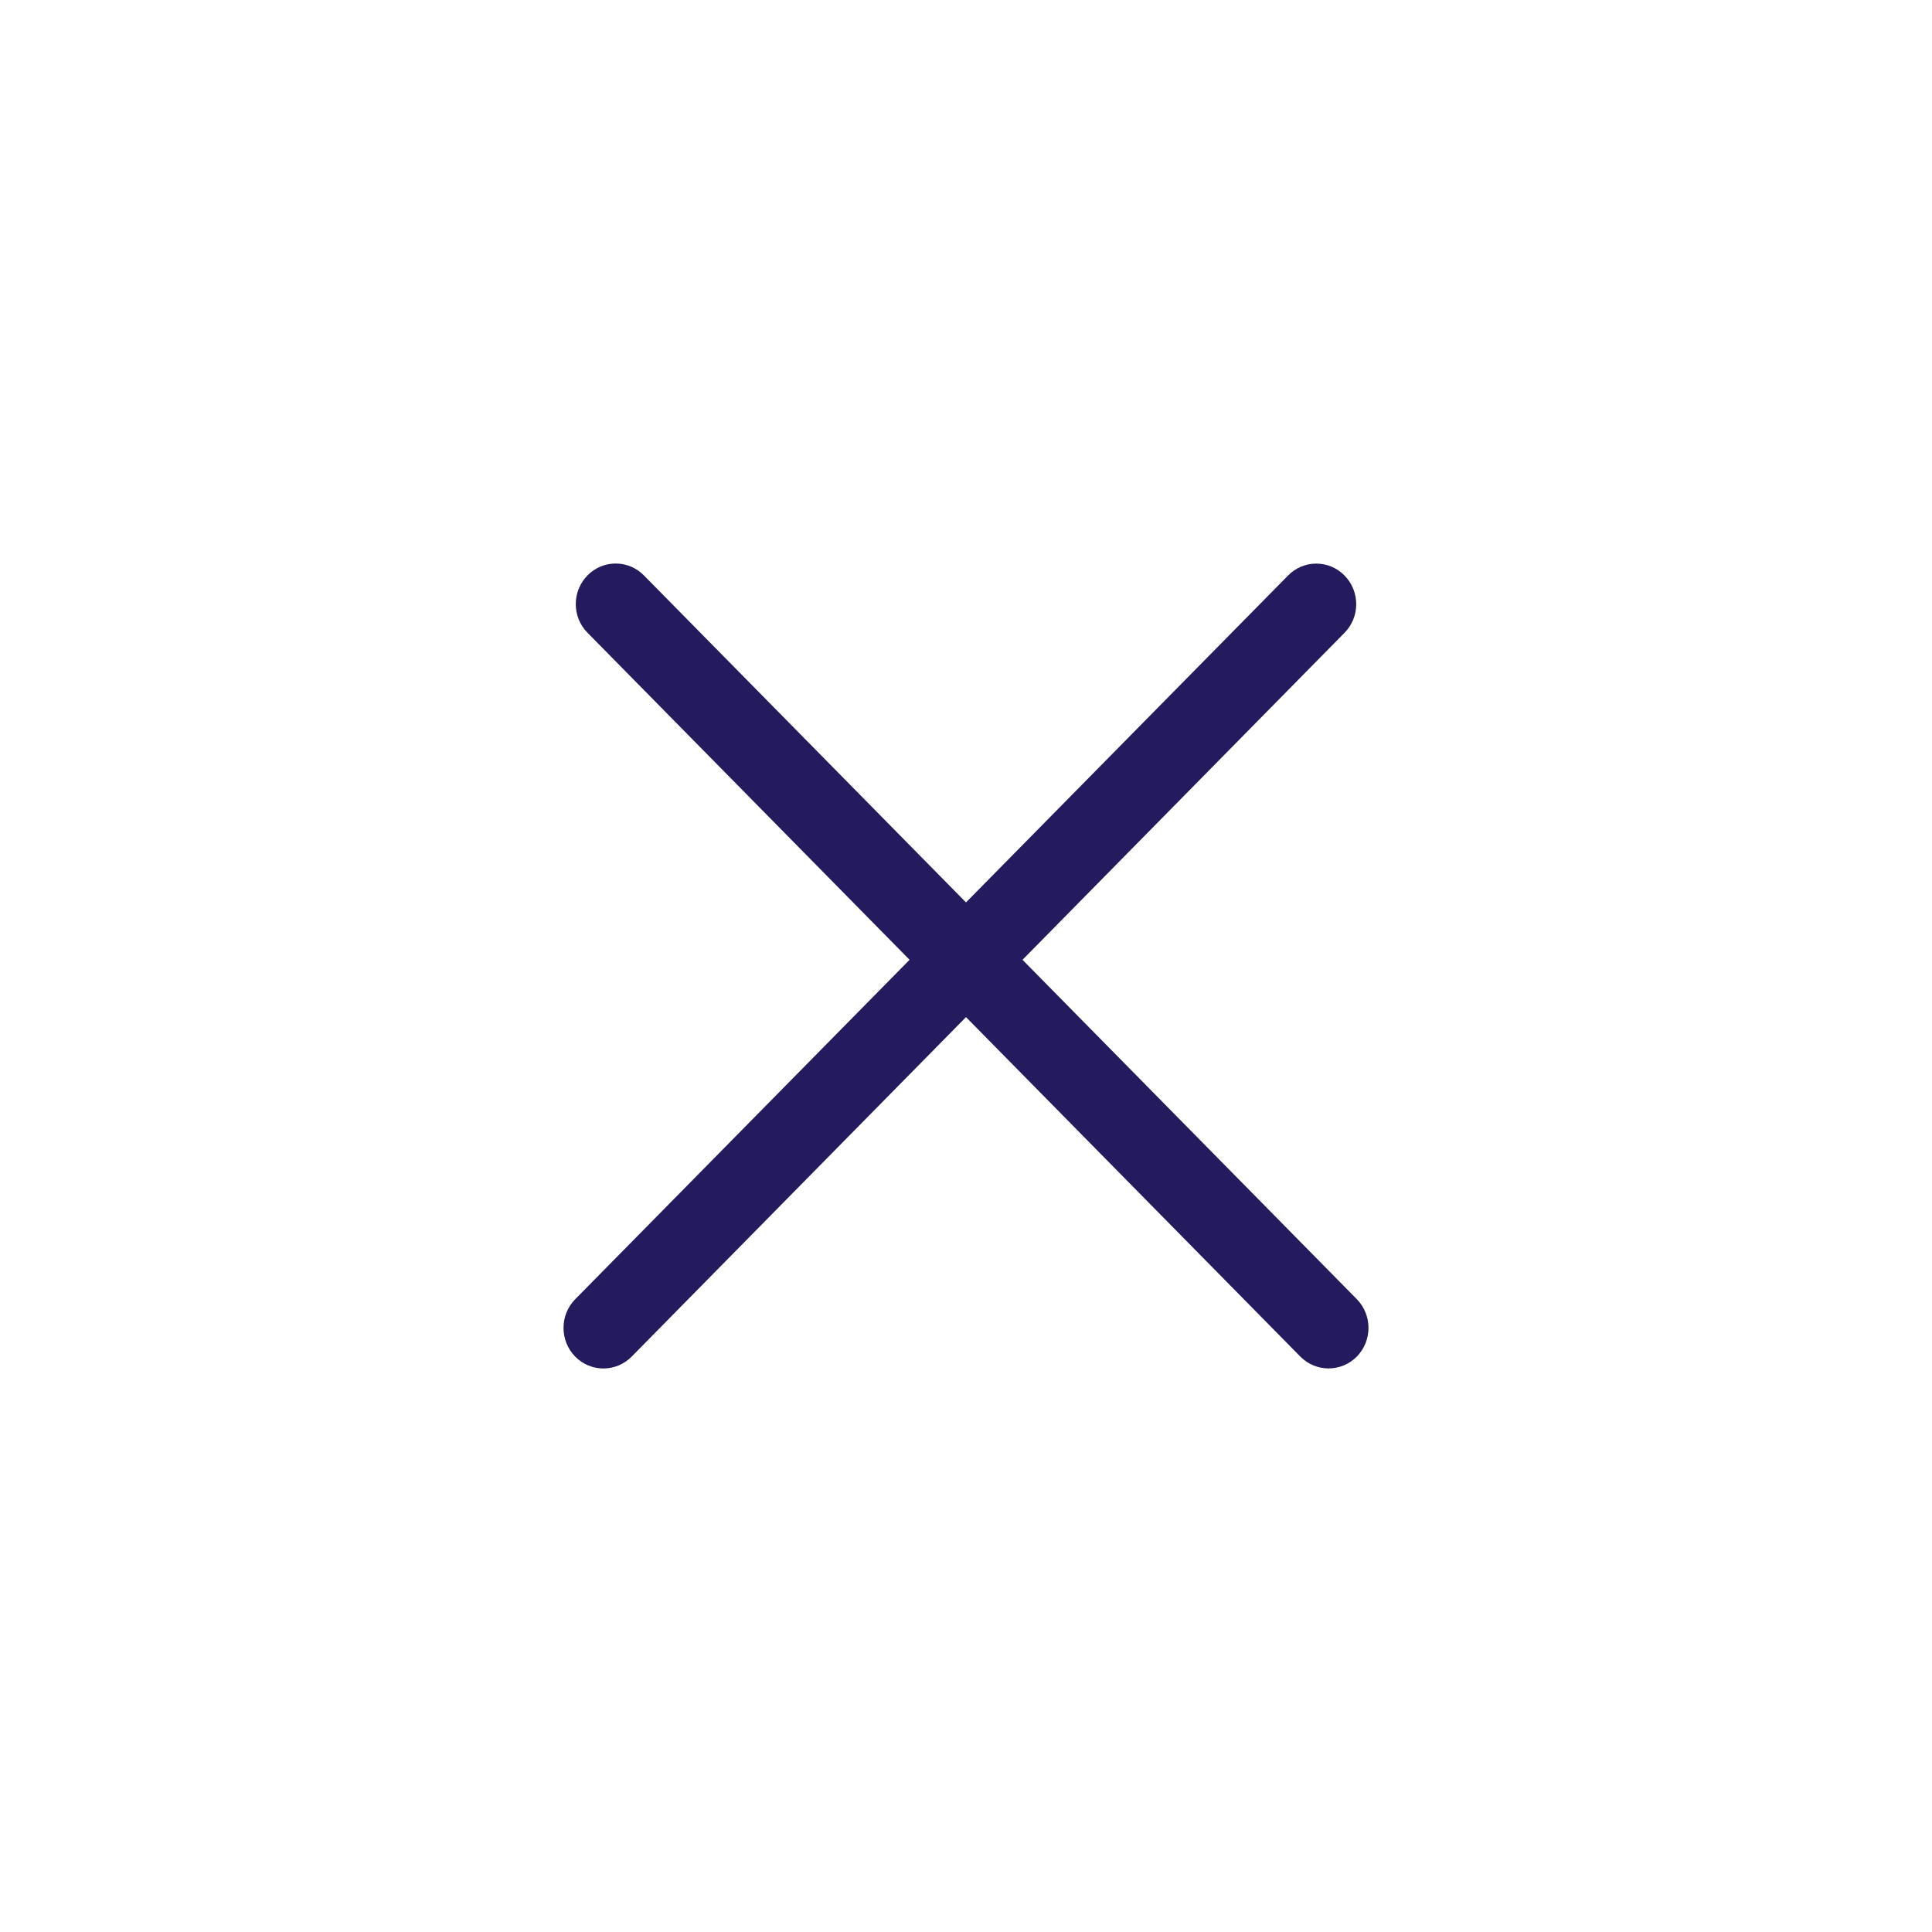
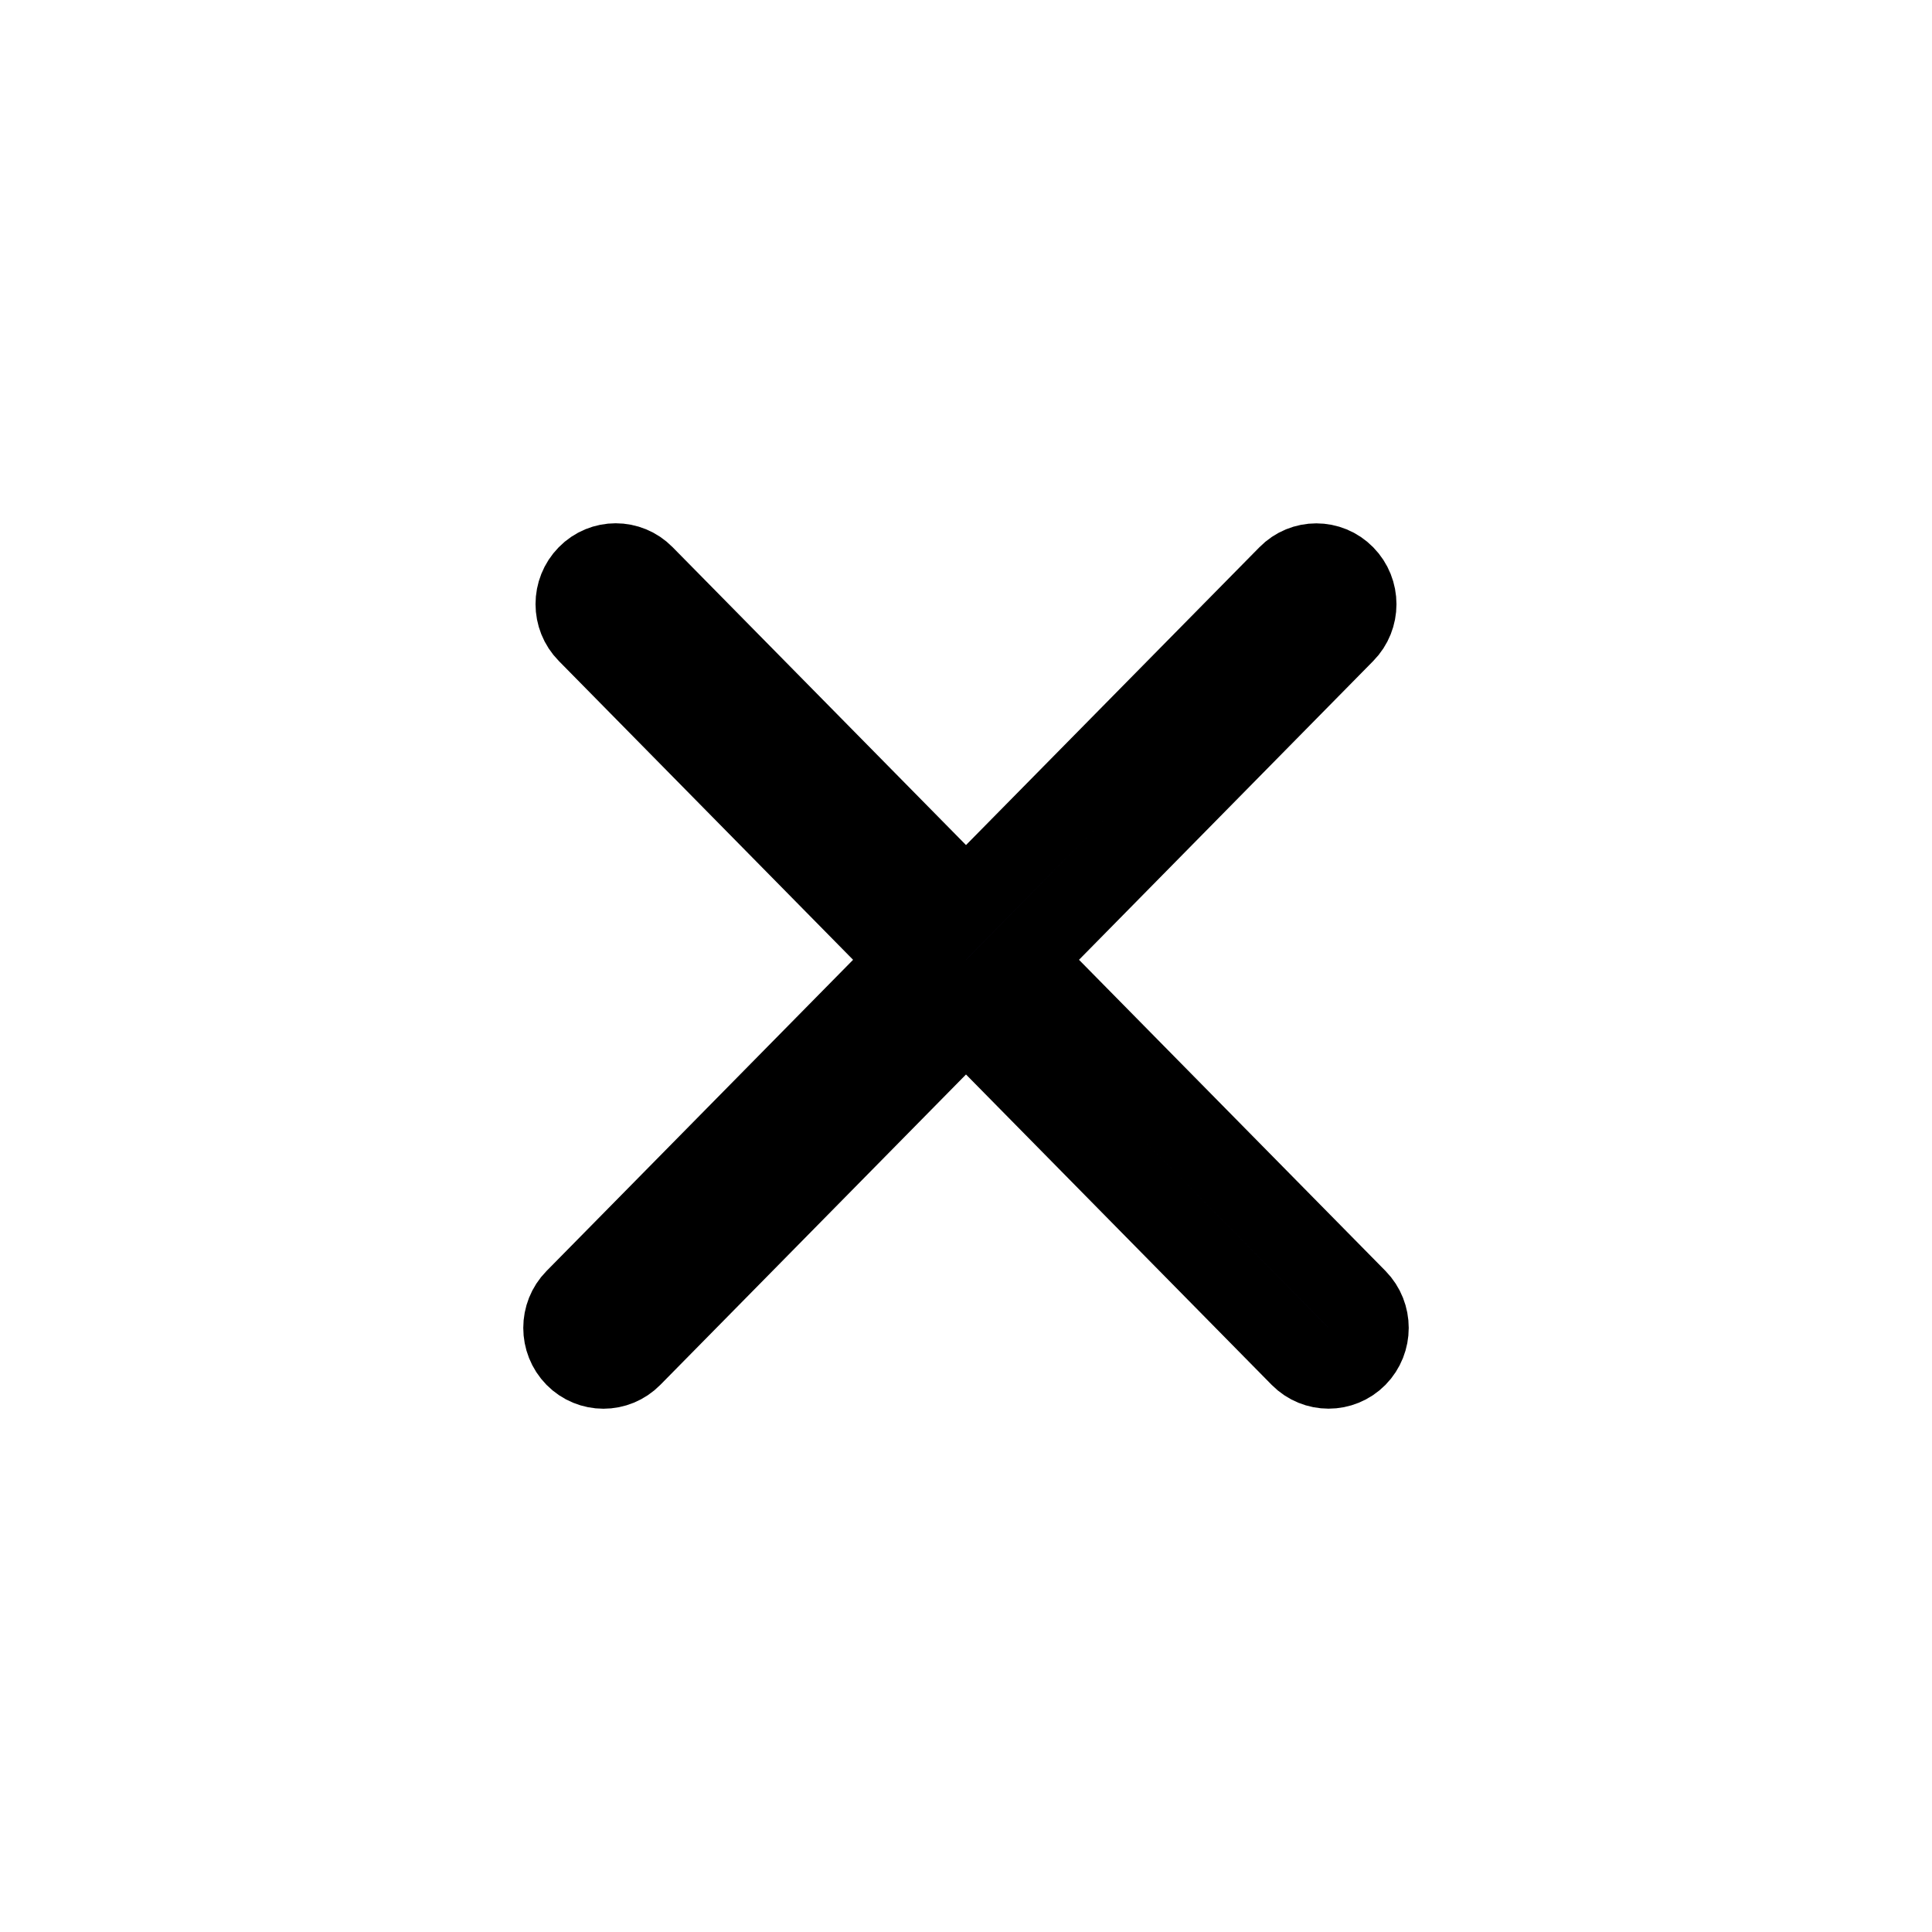
- <svg xmlns="http://www.w3.org/2000/svg" width="24" height="24" viewBox="0 0 24 24" fill="none">
+ <svg xmlns="http://www.w3.org/2000/svg" width="24" height="24" viewBox="0 0 24 24" fill="none" stroke="currentColor">
  <path fill-rule="evenodd" clip-rule="evenodd" d="M7.999 7.148C7.806 6.951 7.491 6.951 7.298 7.148C7.104 7.345 7.104 7.664 7.298 7.86L11.299 11.923L7.145 16.14C6.952 16.336 6.952 16.655 7.145 16.852C7.339 17.049 7.653 17.049 7.847 16.852L12 12.635L16.153 16.852C16.347 17.048 16.661 17.048 16.855 16.852C17.048 16.655 17.048 16.336 16.855 16.139L12.702 11.923L16.702 7.861C16.896 7.665 16.896 7.346 16.702 7.149C16.509 6.952 16.194 6.952 16.001 7.149L12 11.21L7.999 7.148Z" fill="#241B5E" />
</svg>
